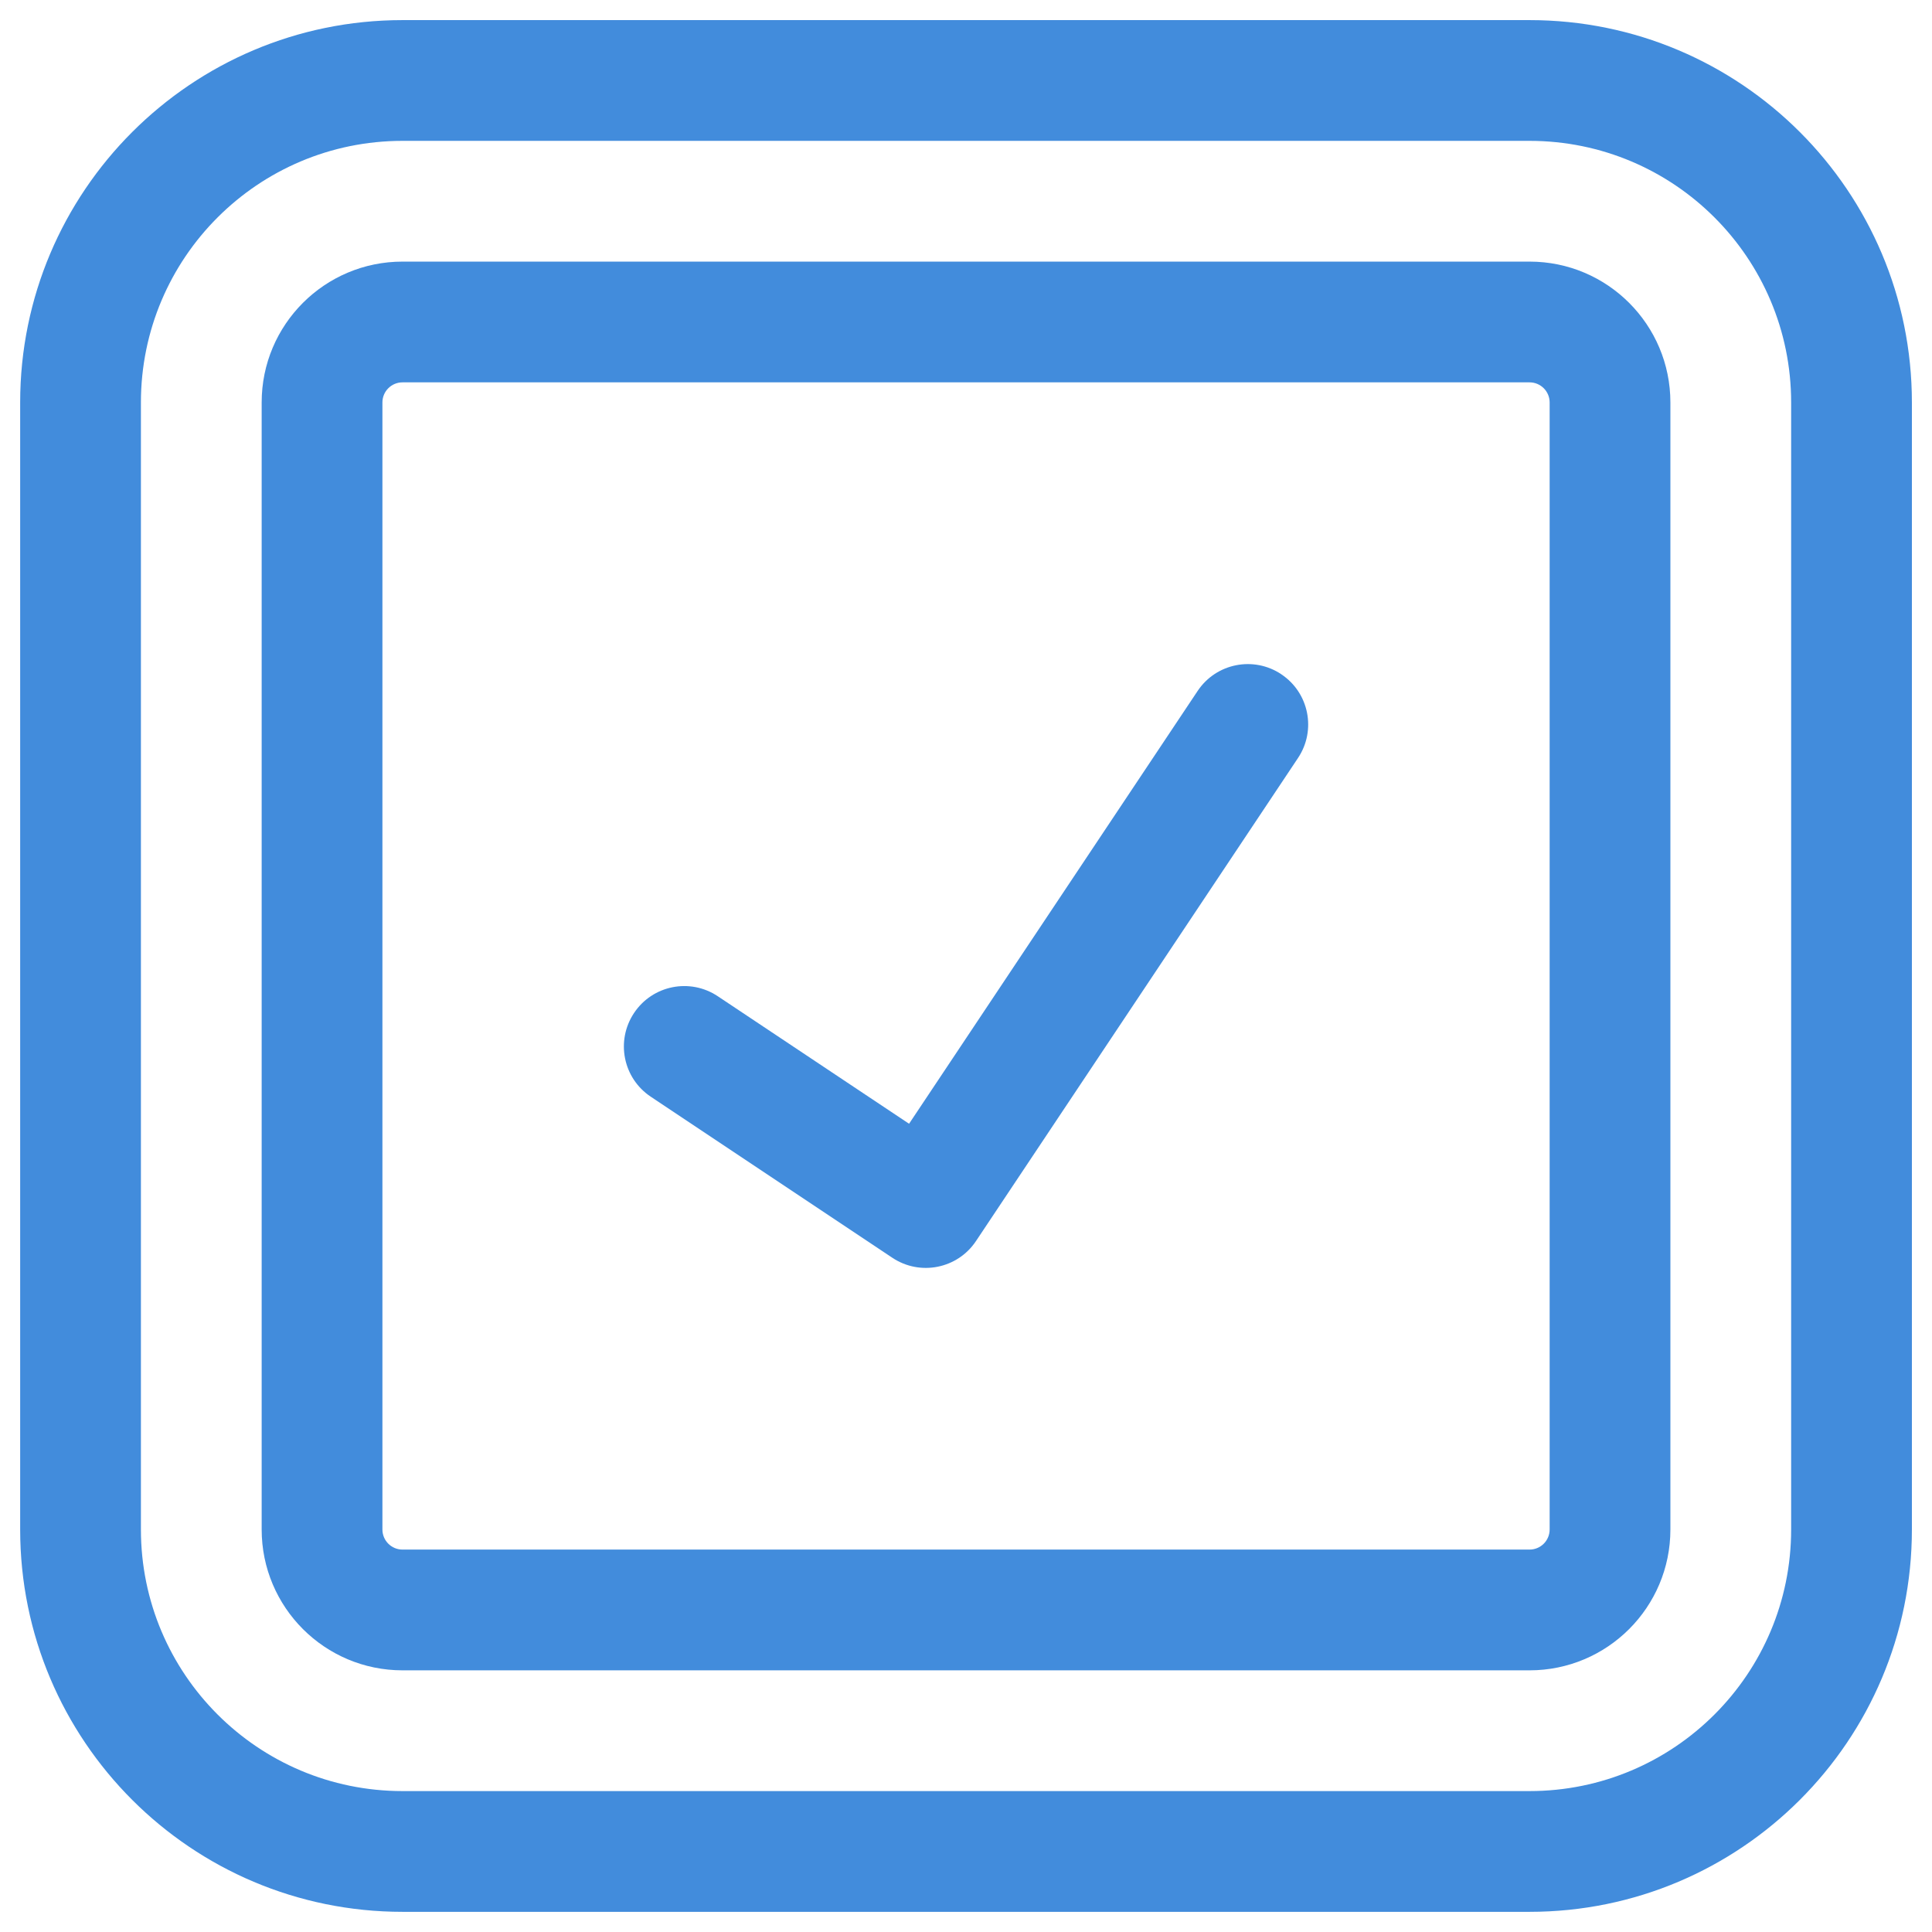
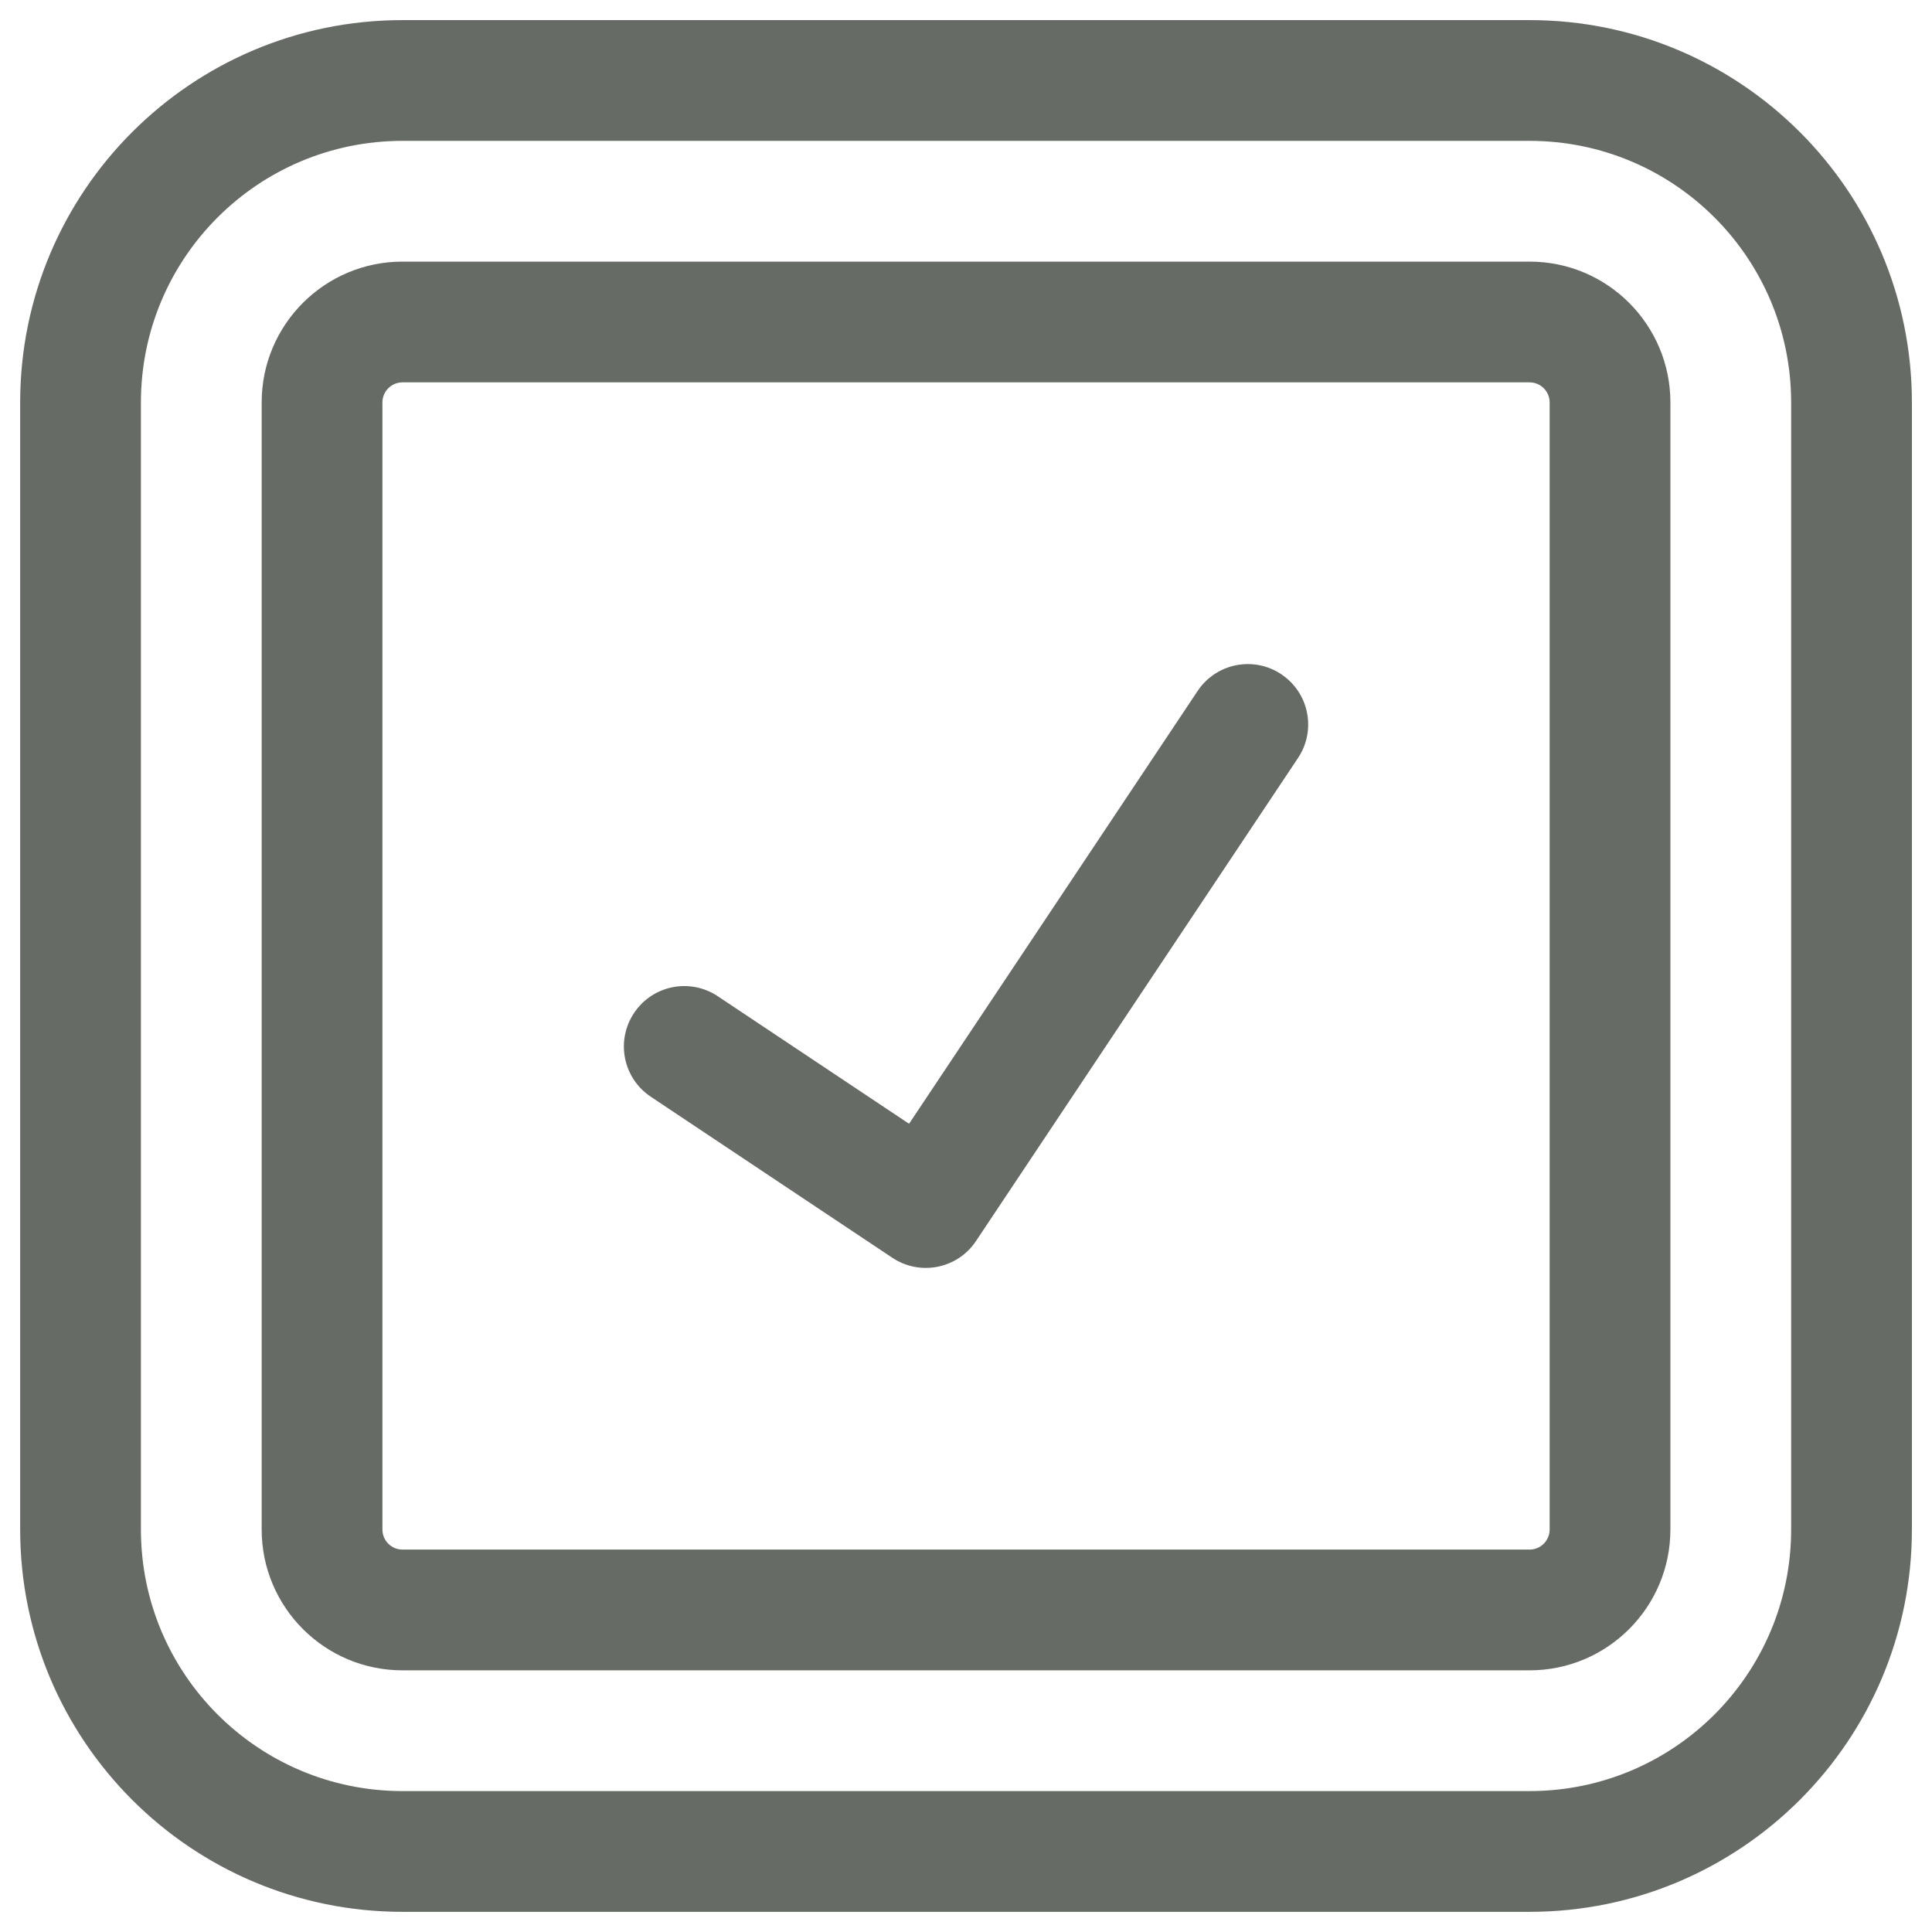
<svg xmlns="http://www.w3.org/2000/svg" fill="none" height="32" viewBox="0 0 32 32" width="32">
  <g clip-rule="evenodd" fill-rule="evenodd">
-     <path d="m6.667 2.333c-2.393 0-4.333 1.94-4.333 4.333v18.667c0 2.393 1.94 4.333 4.333 4.333h18.667c2.393 0 4.333-1.94 4.333-4.333v-18.667c0-2.393-1.94-4.333-4.333-4.333zm-6.333 4.333c0-3.498 2.836-6.333 6.333-6.333h18.667c3.498 0 6.333 2.836 6.333 6.333v18.667c0 3.498-2.836 6.333-6.333 6.333h-18.667c-3.498 0-6.333-2.836-6.333-6.333z" fill="#428CDC" />
-     <path d="m6.667 6.333c-.184 0-.333.149-.333.333v18.667c0 .184.149.333.333.333h18.667c.184 0 .333-.149.333-.333v-18.667c0-.184-.149-.333-.333-.333zm-2.333.333c0-1.289 1.045-2.333 2.333-2.333h18.667c1.289 0 2.333 1.045 2.333 2.333v18.667c0 1.289-1.045 2.333-2.333 2.333h-18.667c-1.289 0-2.333-1.045-2.333-2.333z" fill="#428CDC" />
-     <path d="m21.222 11.168c.46.306.584.927.277 1.387l-5.333 8c-.306.46-.927.584-1.387.277l-4-2.667c-.46-.306-.584-.927-.277-1.387.306-.46.927-.584 1.387-.277l3.168 2.112 4.779-7.168c.306-.46.927-.584 1.387-.277z" fill="#428CDC" />
+     <path d="m6.667 2.333c-2.393 0-4.333 1.94-4.333 4.333v18.667c0 2.393 1.94 4.333 4.333 4.333h18.667c2.393 0 4.333-1.94 4.333-4.333v-18.667c0-2.393-1.94-4.333-4.333-4.333zm-6.333 4.333c0-3.498 2.836-6.333 6.333-6.333h18.667c3.498 0 6.333 2.836 6.333 6.333v18.667c0 3.498-2.836 6.333-6.333 6.333h-18.667c-3.498 0-6.333-2.836-6.333-6.333z" fill="#676B66" />
+     <path d="m6.667 6.333c-.184 0-.333.149-.333.333v18.667c0 .184.149.333.333.333h18.667c.184 0 .333-.149.333-.333v-18.667c0-.184-.149-.333-.333-.333zm-2.333.333c0-1.289 1.045-2.333 2.333-2.333h18.667c1.289 0 2.333 1.045 2.333 2.333v18.667c0 1.289-1.045 2.333-2.333 2.333h-18.667c-1.289 0-2.333-1.045-2.333-2.333z" fill="#676B66" />
+     <path d="m21.222 11.168c.46.306.584.927.277 1.387l-5.333 8c-.306.46-.927.584-1.387.277l-4-2.667c-.46-.306-.584-.927-.277-1.387.306-.46.927-.584 1.387-.277l3.168 2.112 4.779-7.168c.306-.46.927-.584 1.387-.277z" fill="#676B66" />
  </g>
</svg>
